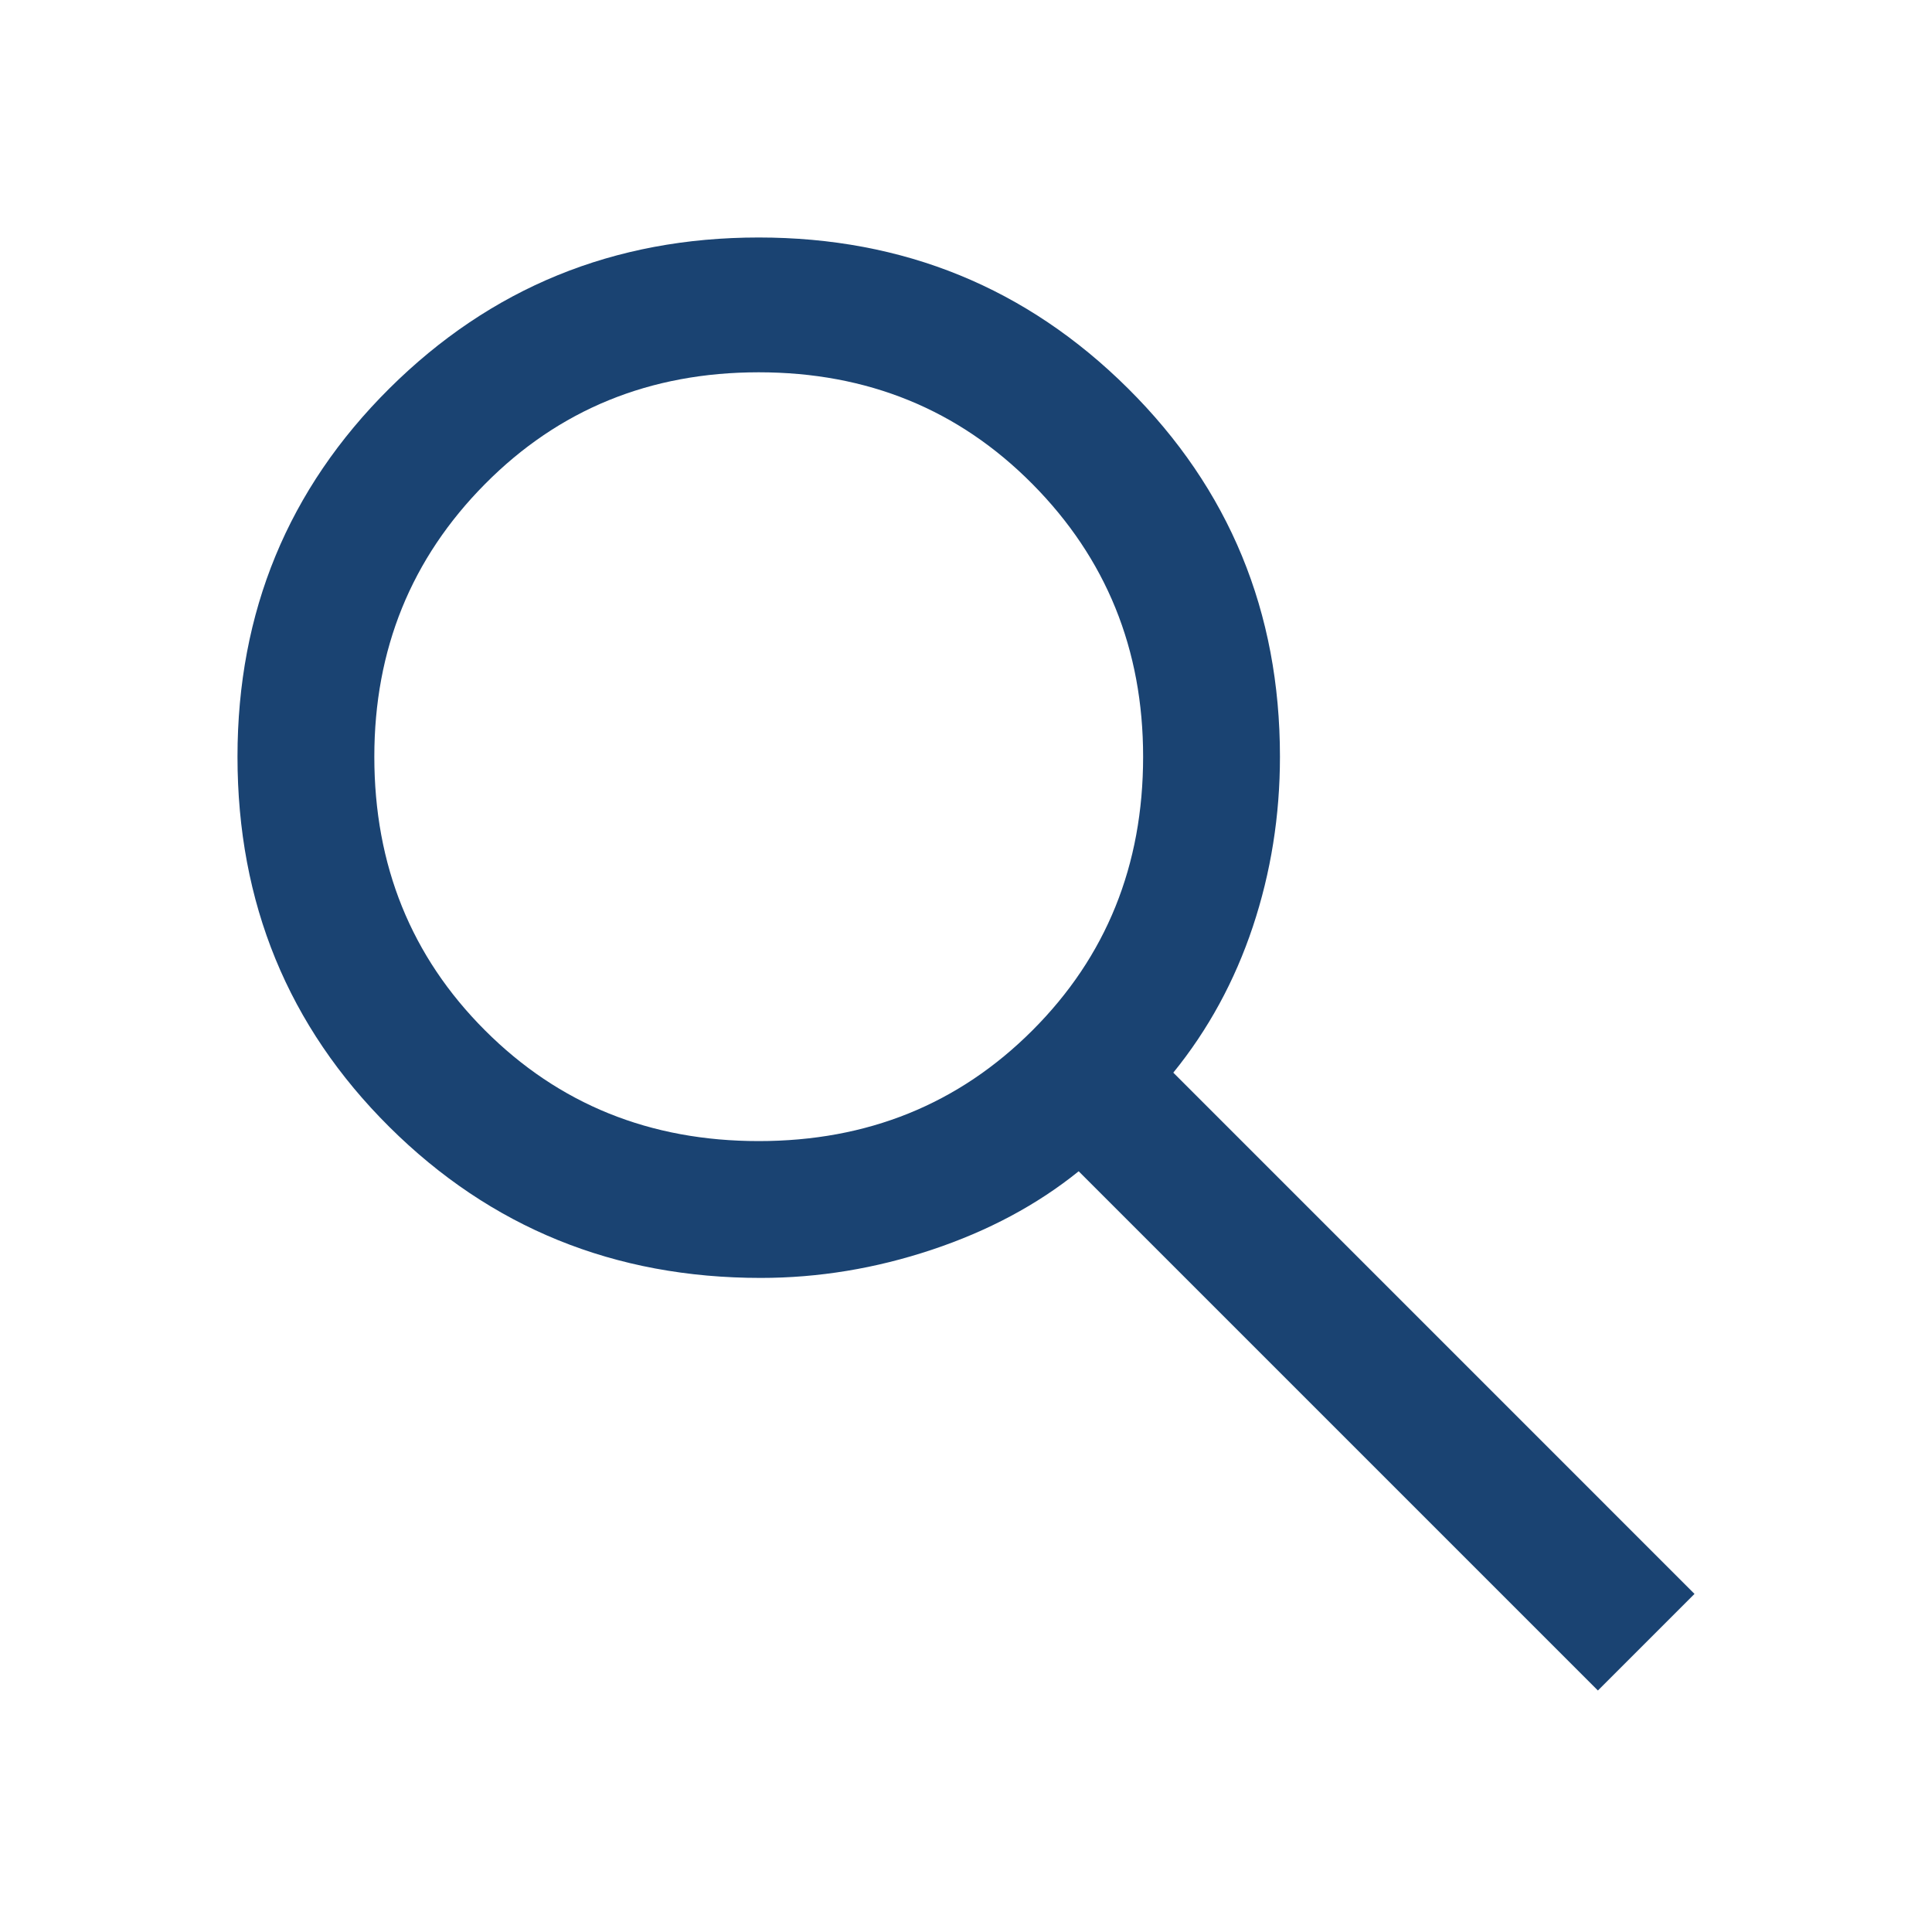
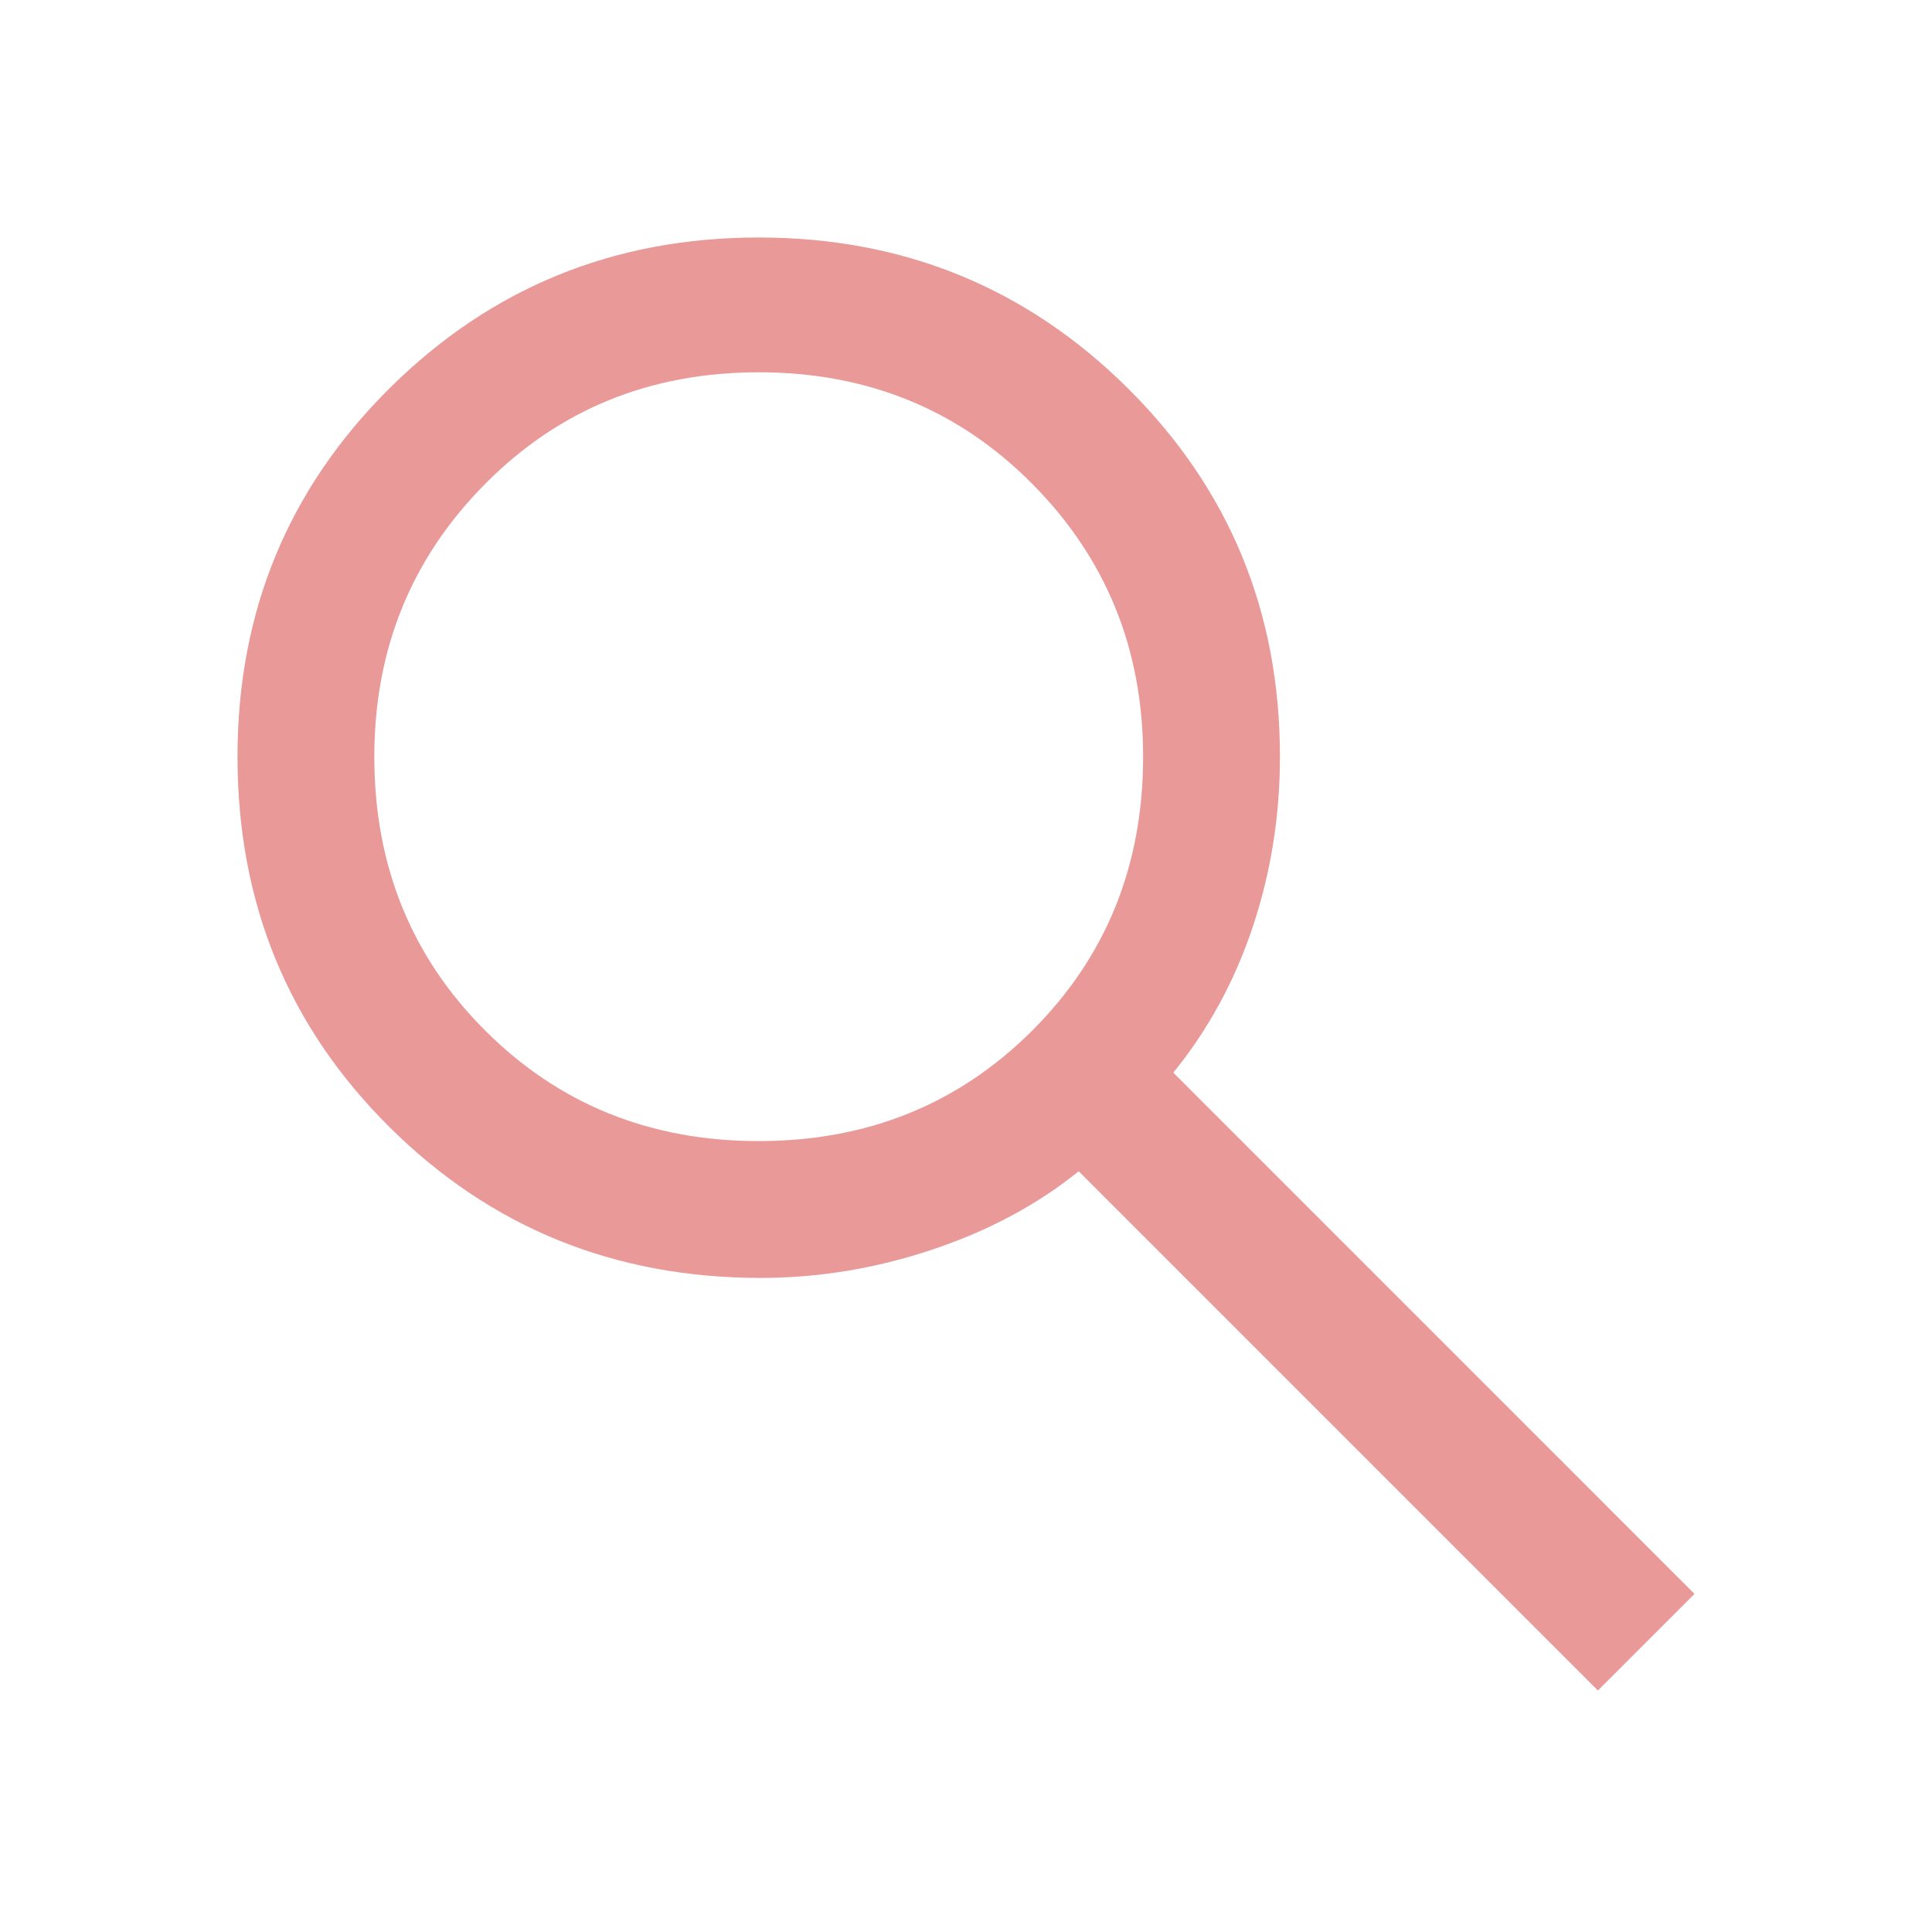
<svg xmlns="http://www.w3.org/2000/svg" height="40" width="40">
  <style>
        path{
-             fill:#1a4372;
+             fill:#EA9999;
        }
    </style>
  <path d="M33.083 35 22.333 24.25Q21.042 25.292 19.292 25.875Q17.542 26.458 15.75 26.458Q11.208 26.458 8.062 23.333Q4.917 20.208 4.917 15.667Q4.917 11.167 8.062 8.042Q11.208 4.917 15.708 4.917Q20.208 4.917 23.354 8.042Q26.5 11.167 26.5 15.667Q26.5 17.5 25.938 19.188Q25.375 20.875 24.292 22.208L35.083 33ZM15.708 23.625Q19.083 23.625 21.375 21.333Q23.667 19.042 23.667 15.667Q23.667 12.333 21.375 10.021Q19.083 7.708 15.708 7.708Q12.333 7.708 10.042 10.021Q7.75 12.333 7.75 15.667Q7.75 19.042 10.042 21.333Q12.333 23.625 15.708 23.625Z" />
</svg>
